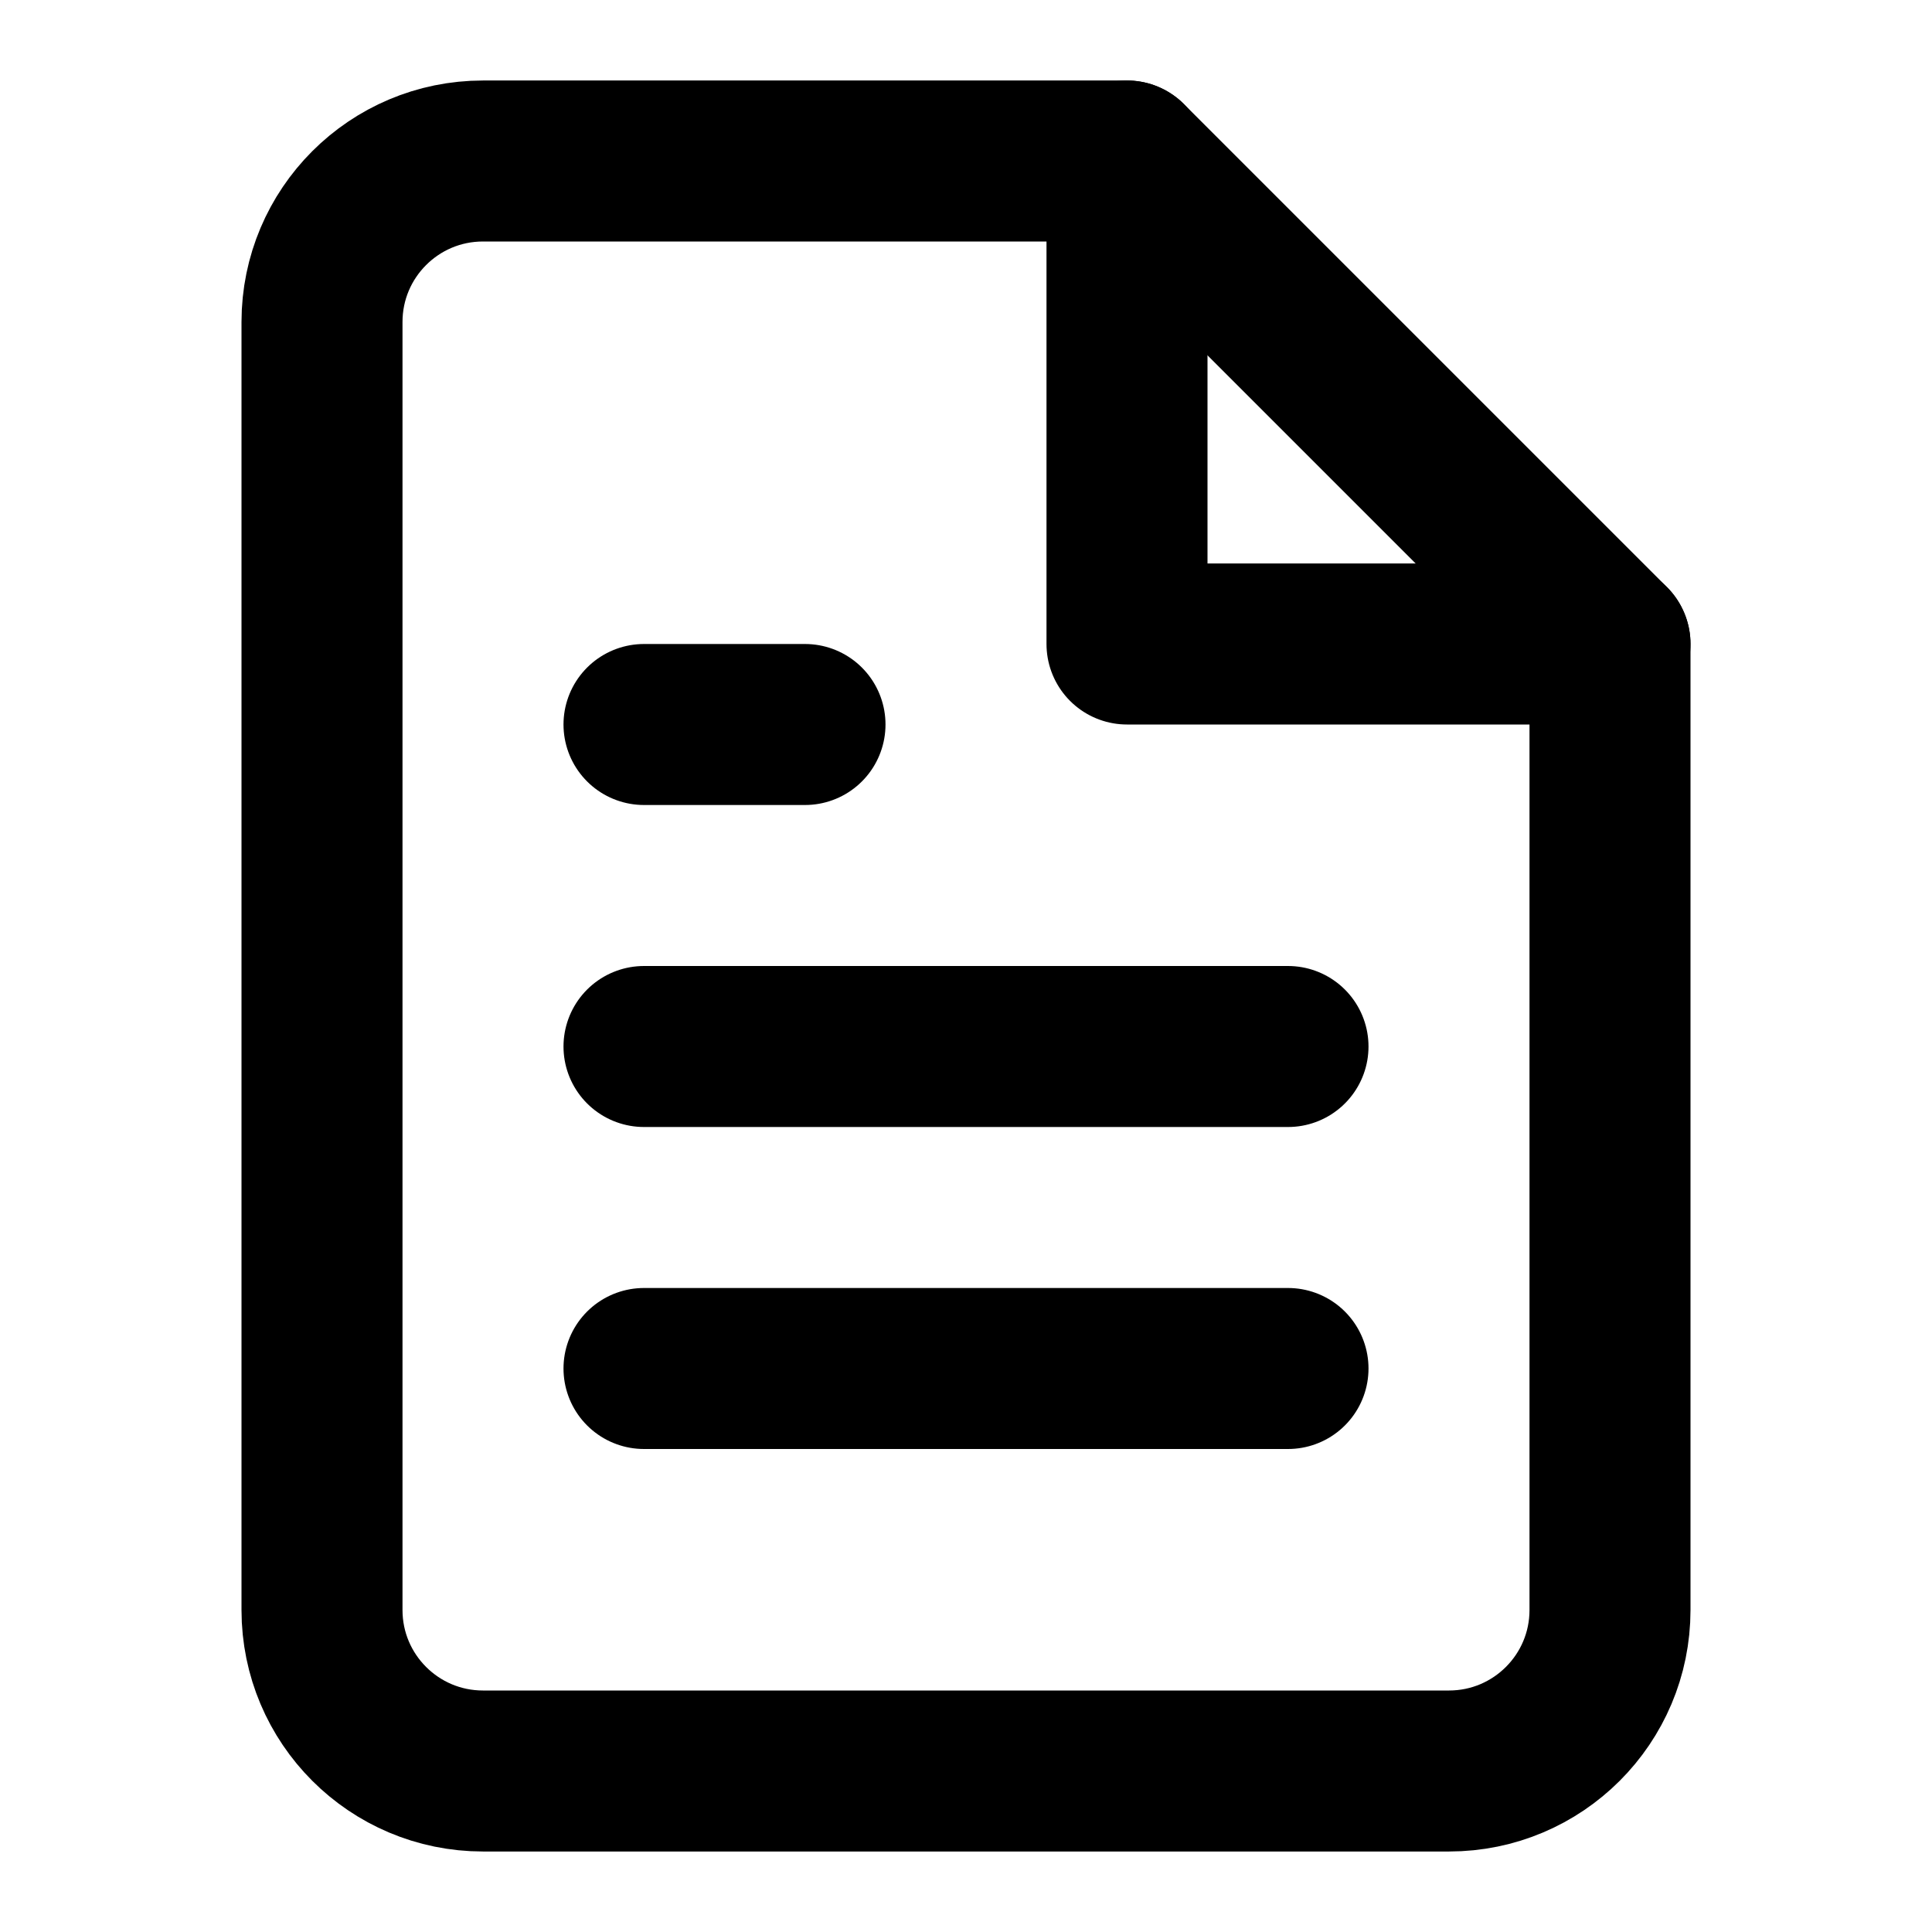
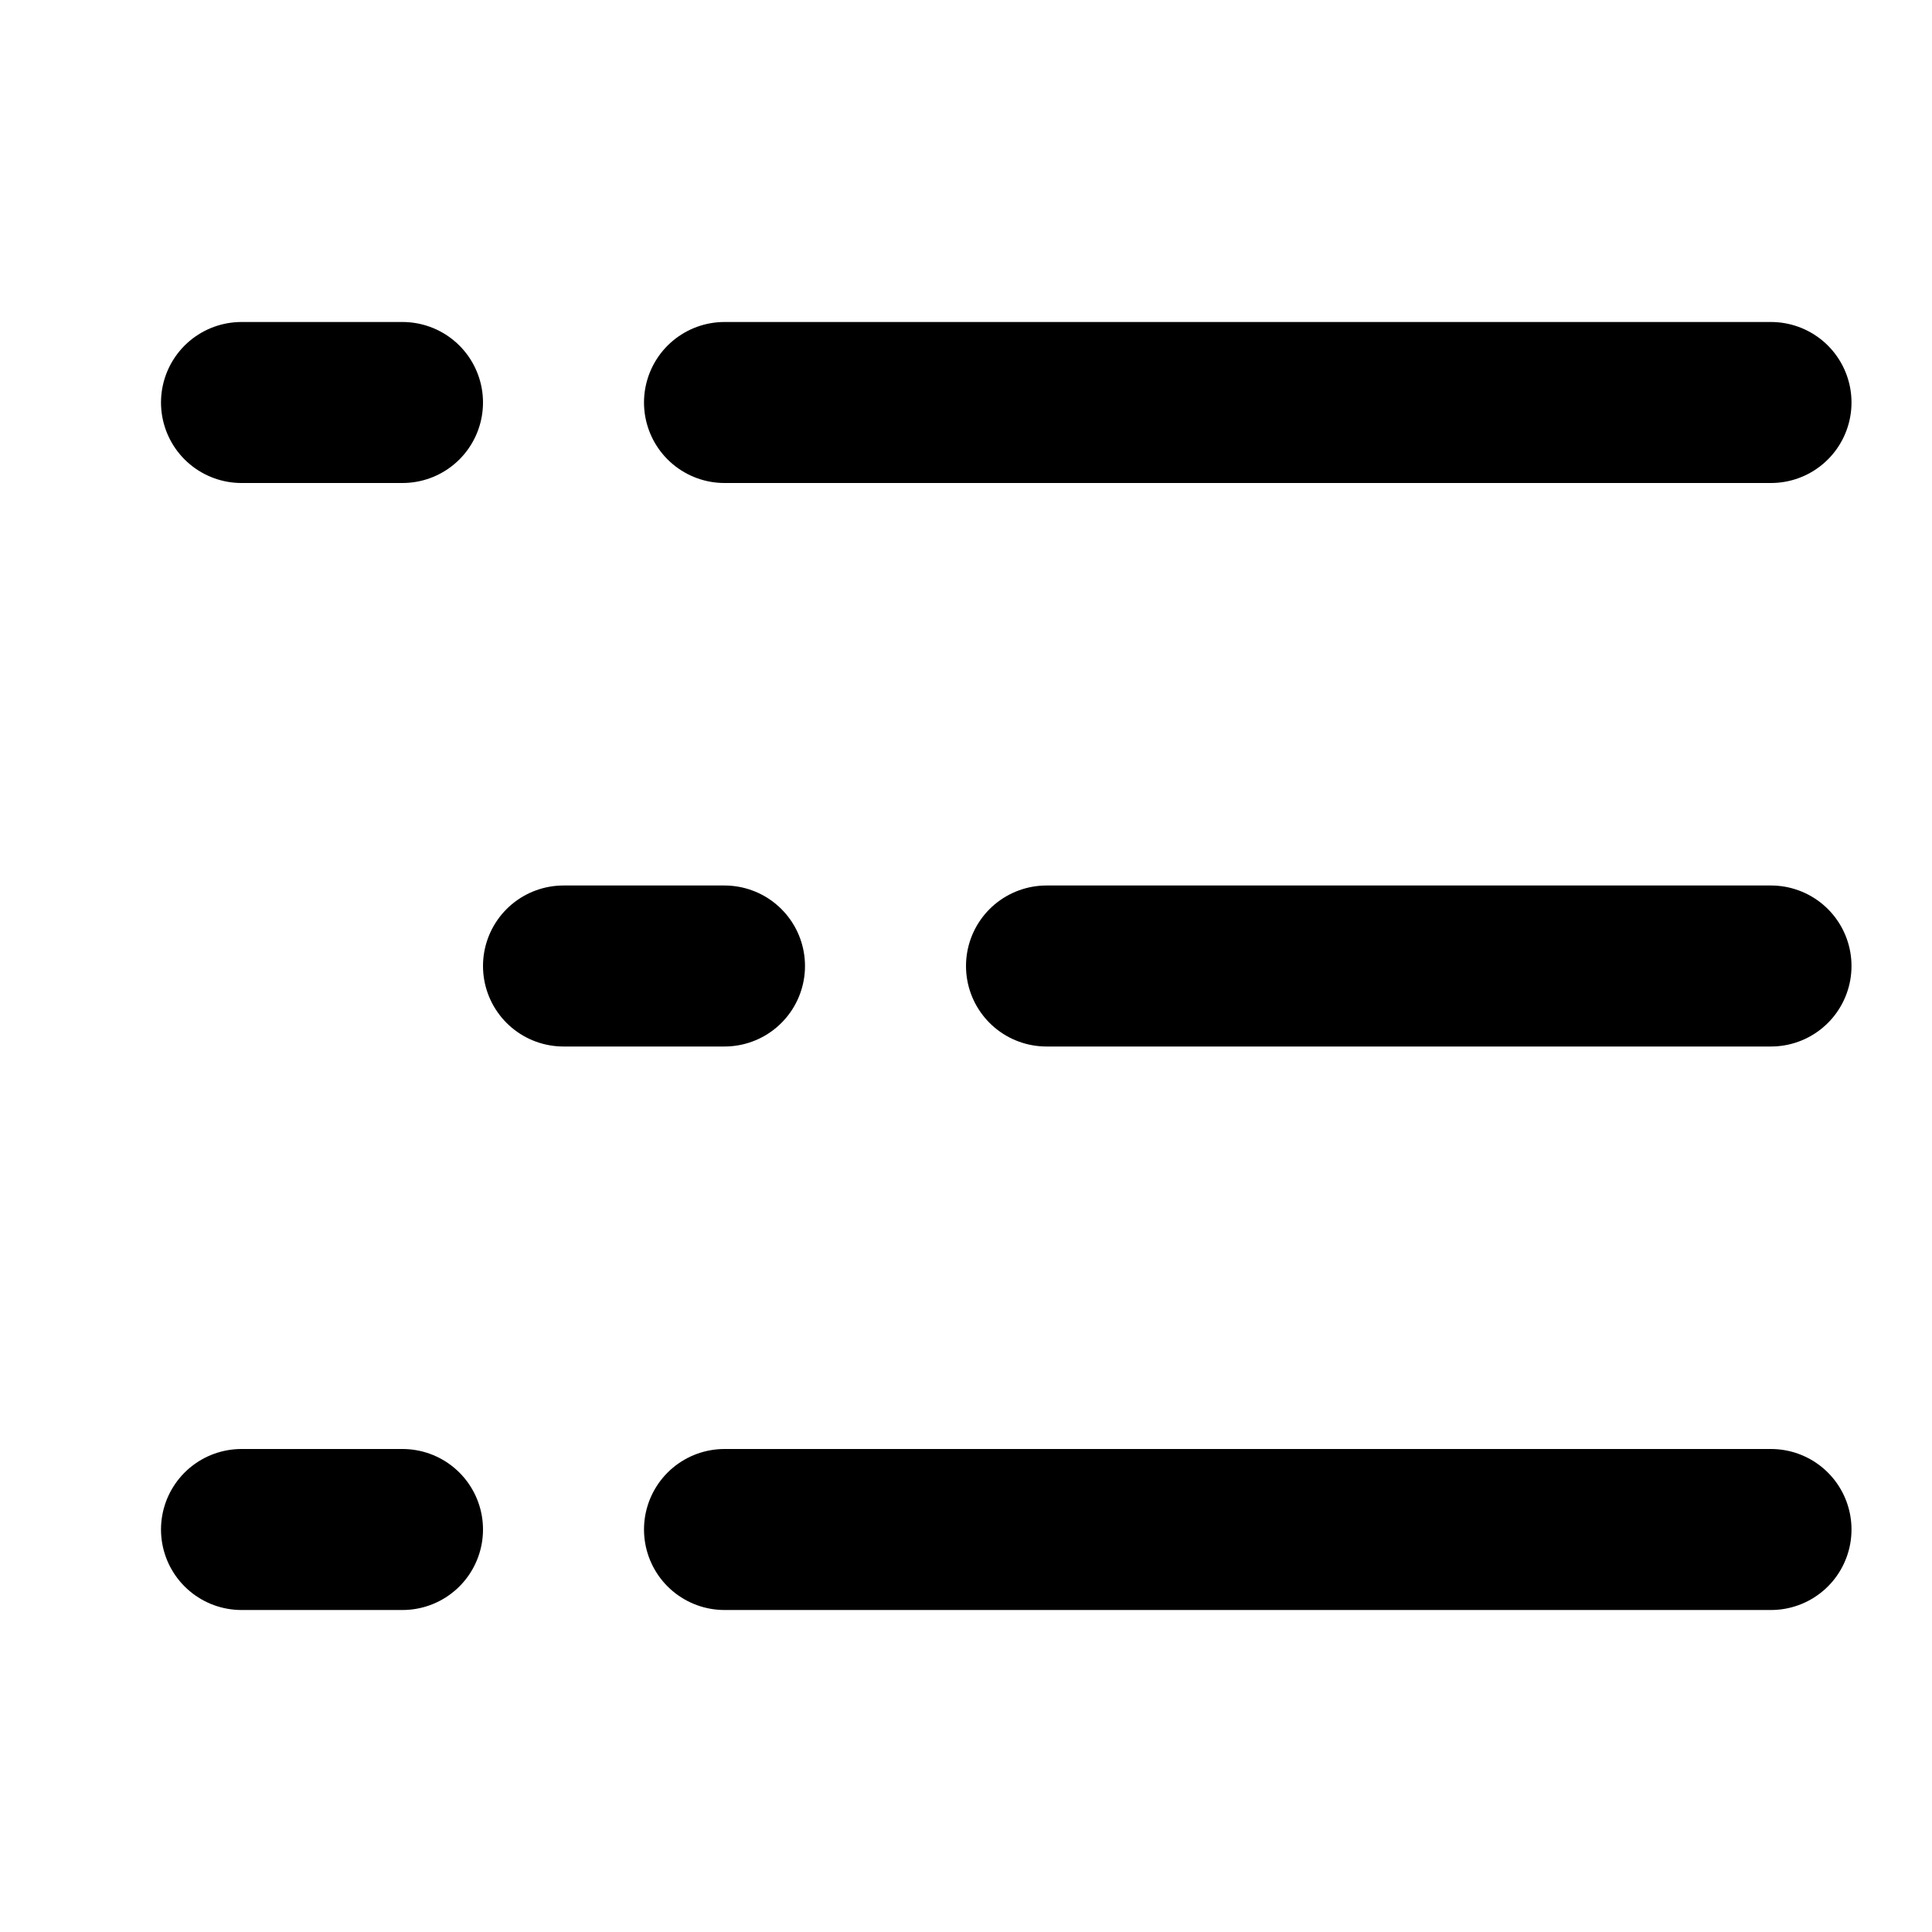
- <svg xmlns="http://www.w3.org/2000/svg" width="24" height="24" viewBox="0 0 24 24" fill="none" stroke="currentColor" stroke-width="2" stroke-linecap="round" stroke-linejoin="round">
-   <path d="M14 2H6a2 2 0 0 0-2 2v16a2 2 0 0 0 2 2h12a2 2 0 0 0 2-2V8z" />
-   <polyline points="14 2 14 8 20 8" />
-   <line x1="16" y1="13" x2="8" y2="13" />
-   <line x1="16" y1="17" x2="8" y2="17" />
-   <polyline points="10 9 9 9 8 9" />
+ <svg xmlns="http://www.w3.org/2000/svg" width="24" height="24" viewBox="0 0 48 48" fill="none">
+   <path d="M26 24L44 24" stroke="currentColor" stroke-width="4" stroke-linecap="round" stroke-linejoin="round" />
+   <path d="M14 24L18 24" stroke="currentColor" stroke-width="4" stroke-linecap="round" stroke-linejoin="round" />
+   <path d="M18 38H44" stroke="currentColor" stroke-width="4" stroke-linecap="round" stroke-linejoin="round" />
+   <path d="M6 38H10" stroke="currentColor" stroke-width="4" stroke-linecap="round" stroke-linejoin="round" />
+   <path d="M18 10H44" stroke="currentColor" stroke-width="4" stroke-linecap="round" stroke-linejoin="round" />
+   <path d="M6 10H10" stroke="currentColor" stroke-width="4" stroke-linecap="round" stroke-linejoin="round" />
</svg>
